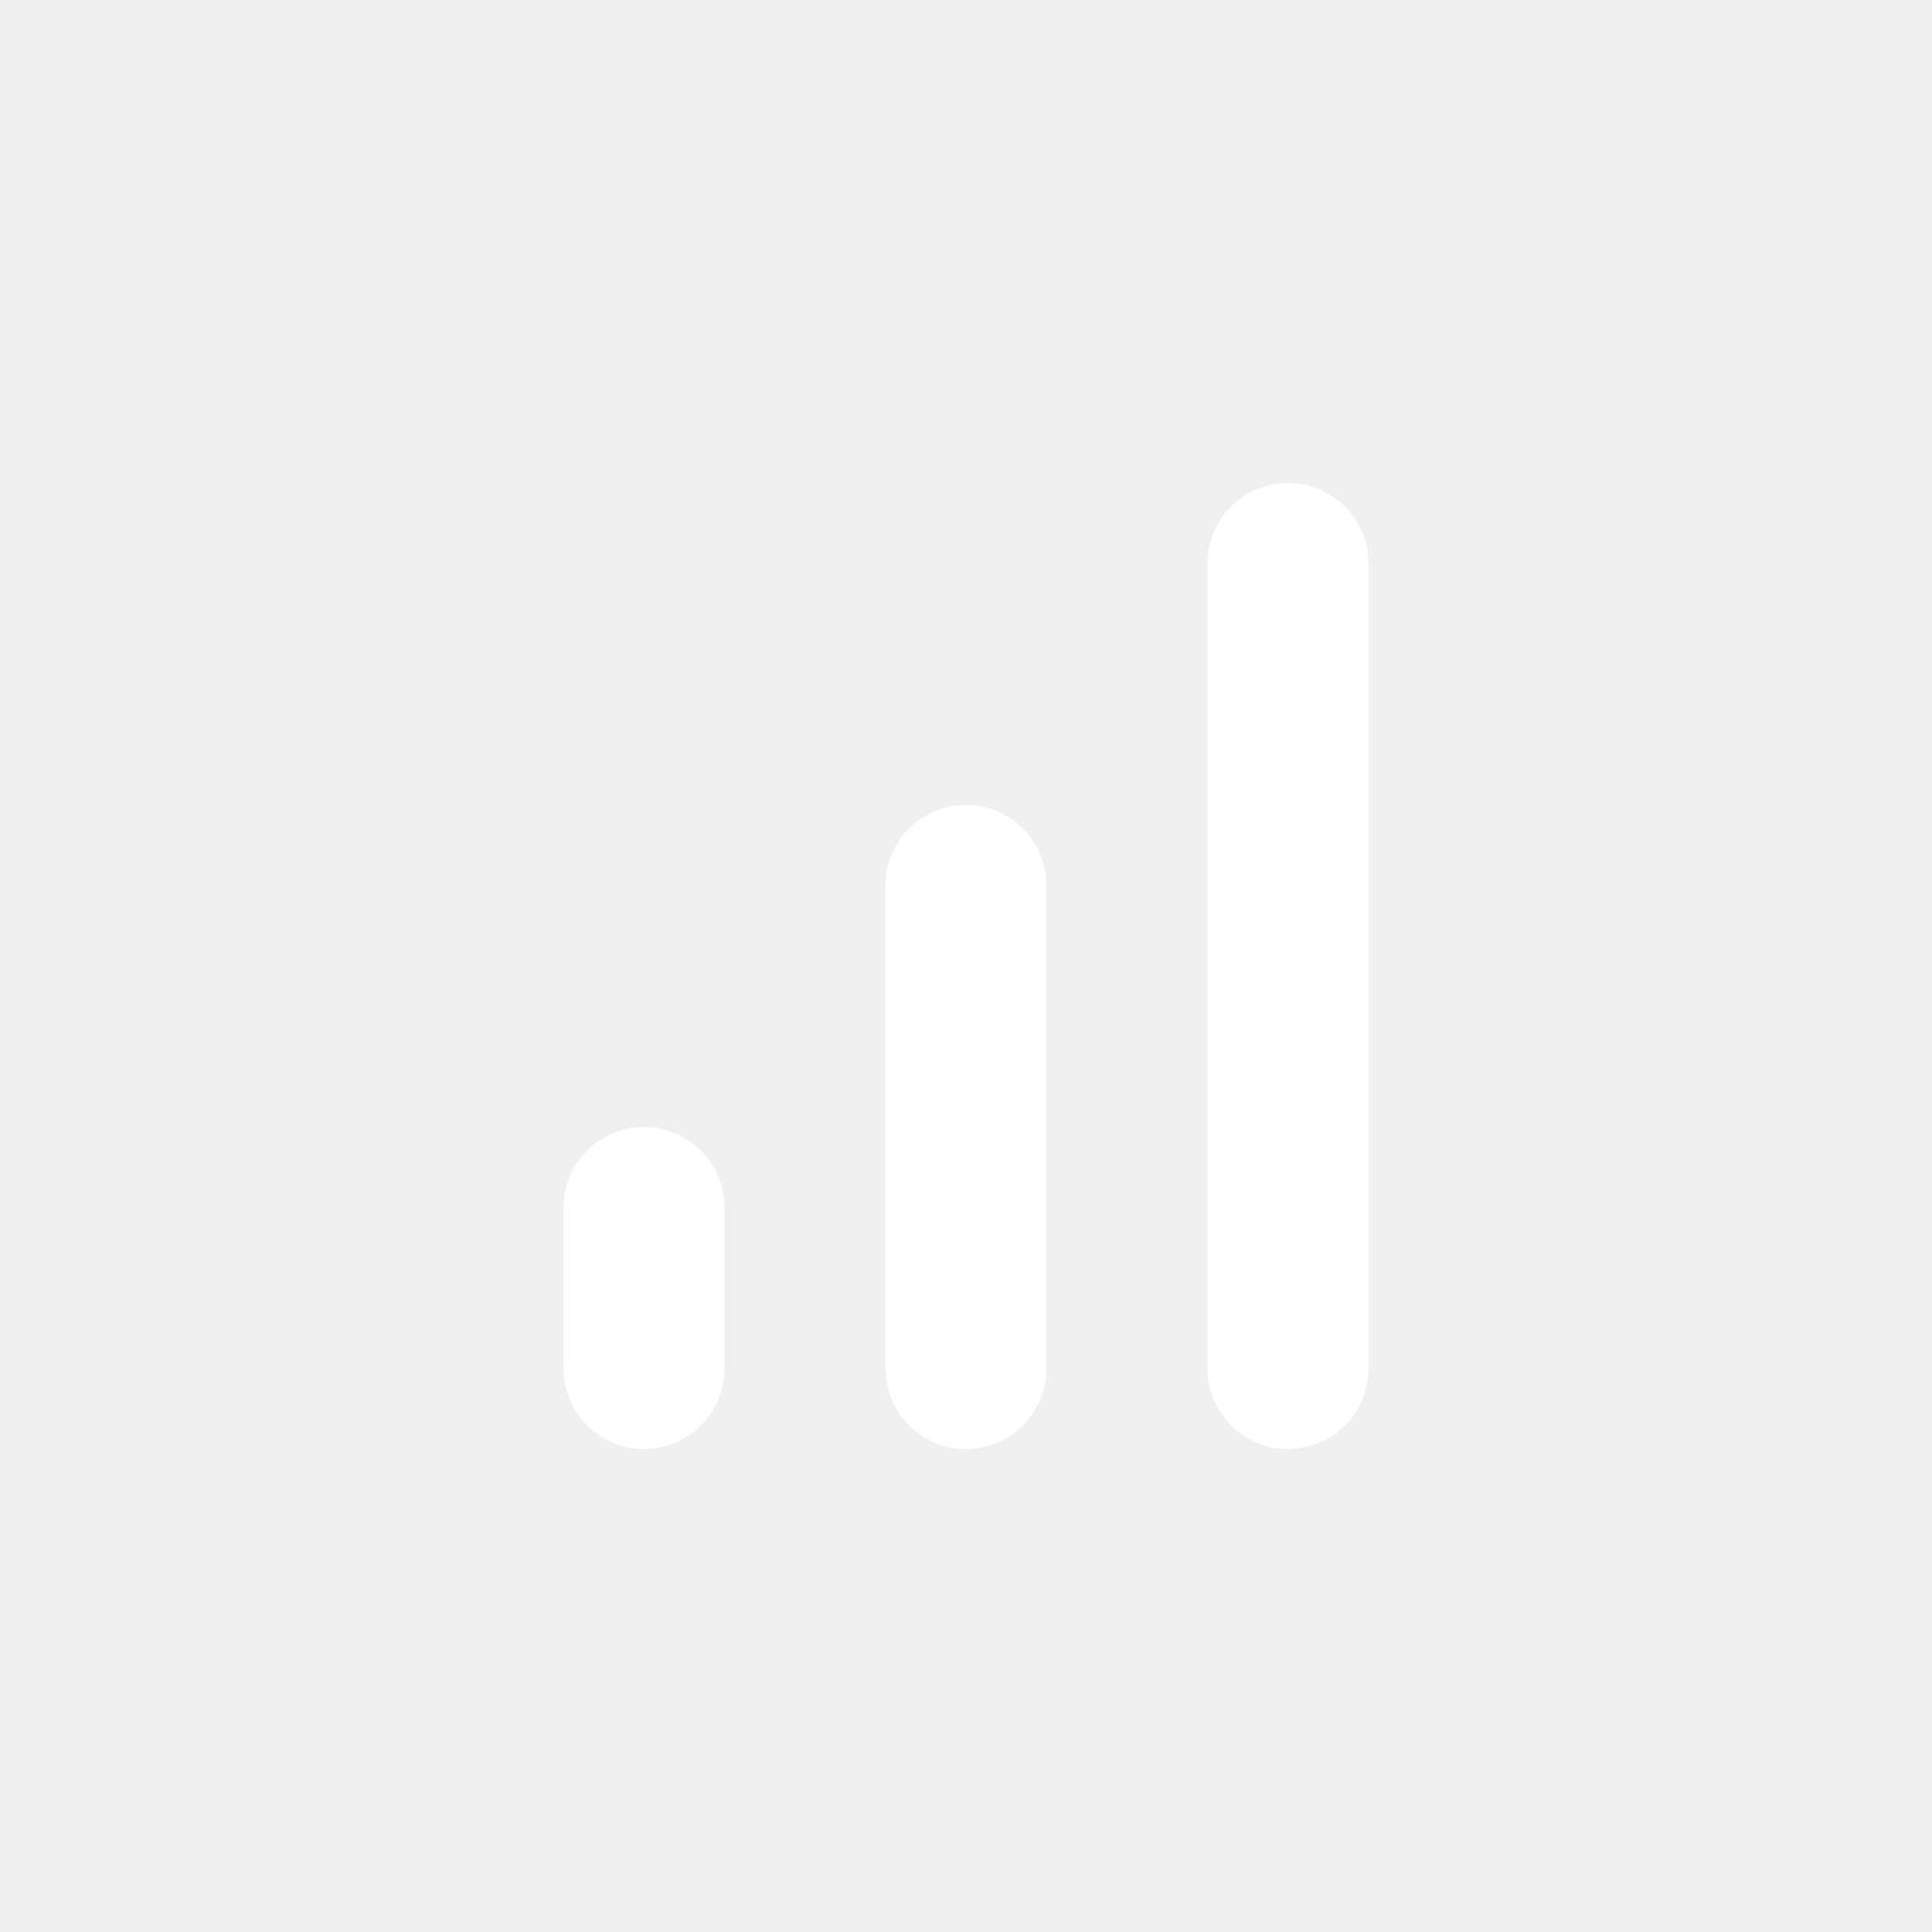
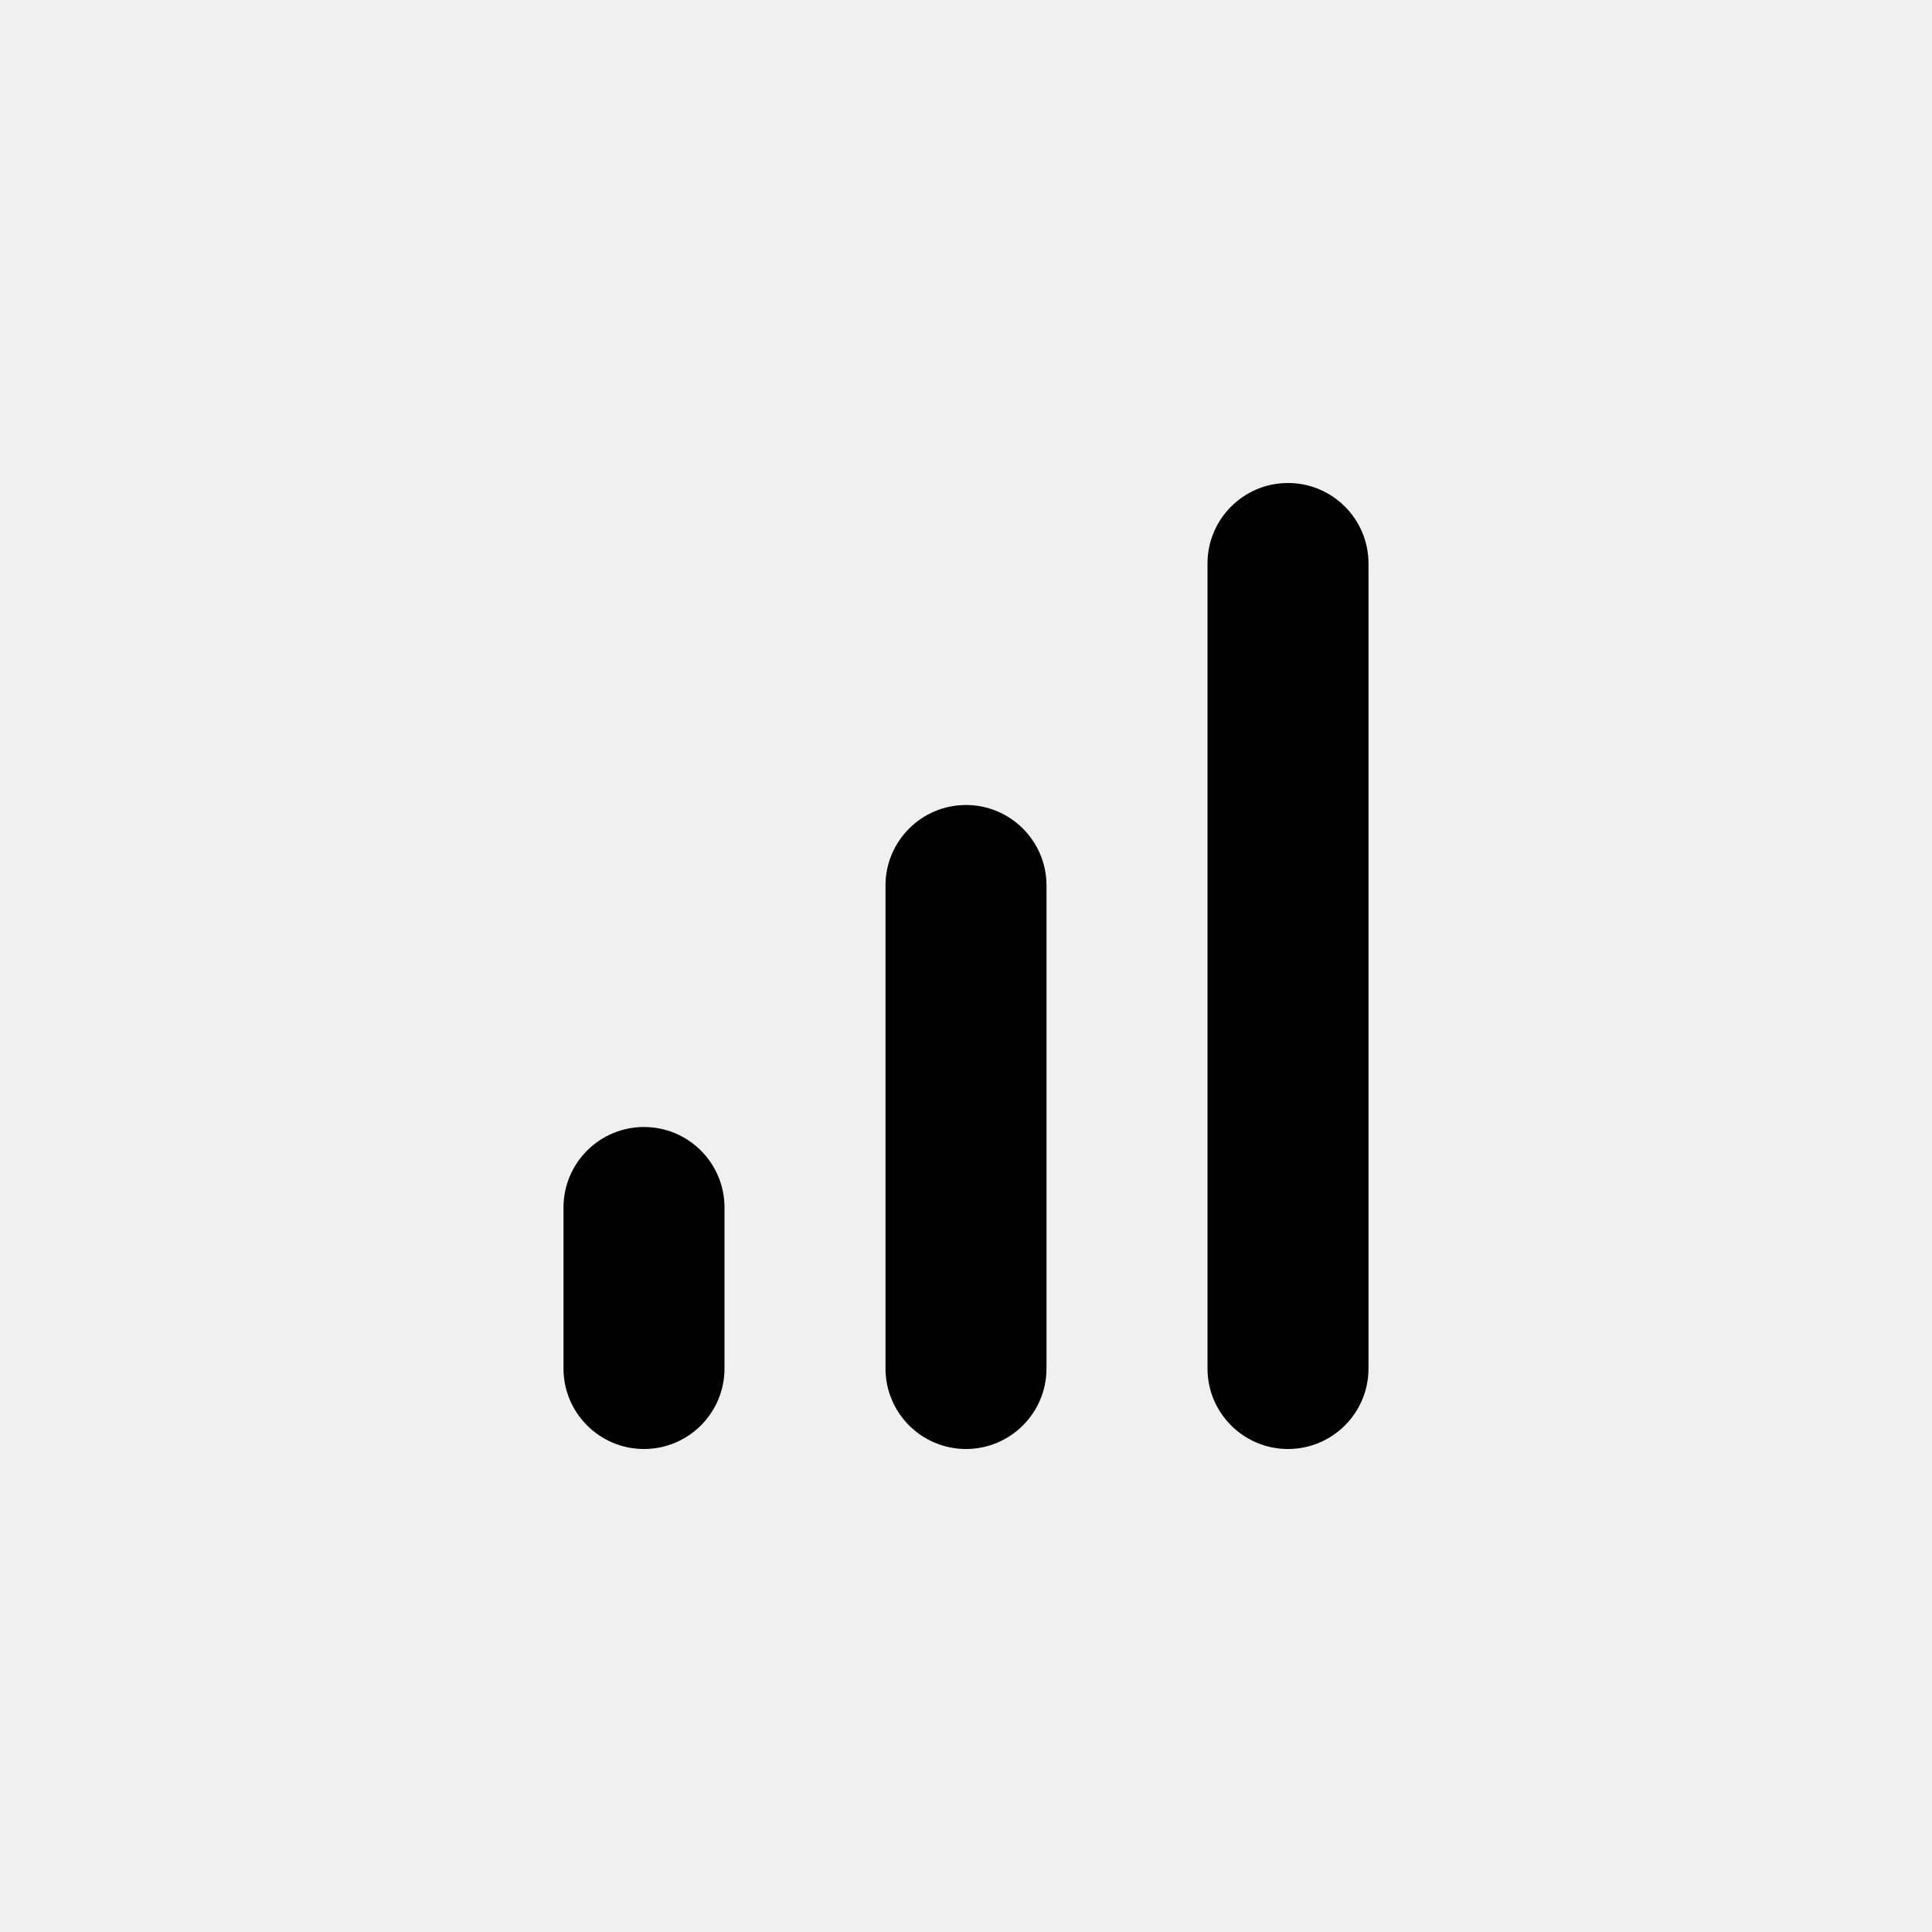
<svg xmlns="http://www.w3.org/2000/svg" width="24" height="24" viewBox="0 0 24 24" fill="none">
-   <path d="M15 7C15 6.448 15.448 6 16 6C16.552 6 17 6.448 17 7V17C17 17.552 16.552 18 16 18C15.448 18 15 17.552 15 17V7Z" fill="white" />
-   <path d="M7 15C7 14.448 7.448 14 8 14C8.552 14 9 14.448 9 15V17C9 17.552 8.552 18 8 18C7.448 18 7 17.552 7 17V15Z" fill="white" />
-   <path d="M12 10C11.448 10 11 10.448 11 11V17C11 17.552 11.448 18 12 18C12.552 18 13 17.552 13 17V11C13 10.448 12.552 10 12 10Z" fill="white" />
+   <path d="M15 7C15 6.448 15.448 6 16 6C16.552 6 17 6.448 17 7V17C17 17.552 16.552 18 16 18C15.448 18 15 17.552 15 17V7Z" fill="currentColor" />
+   <path d="M7 15C7 14.448 7.448 14 8 14C8.552 14 9 14.448 9 15V17C9 17.552 8.552 18 8 18C7.448 18 7 17.552 7 17V15Z" fill="currentColor" />
+   <path d="M12 10C11.448 10 11 10.448 11 11V17C11 17.552 11.448 18 12 18C12.552 18 13 17.552 13 17V11C13 10.448 12.552 10 12 10Z" fill="currentColor" />
</svg>
